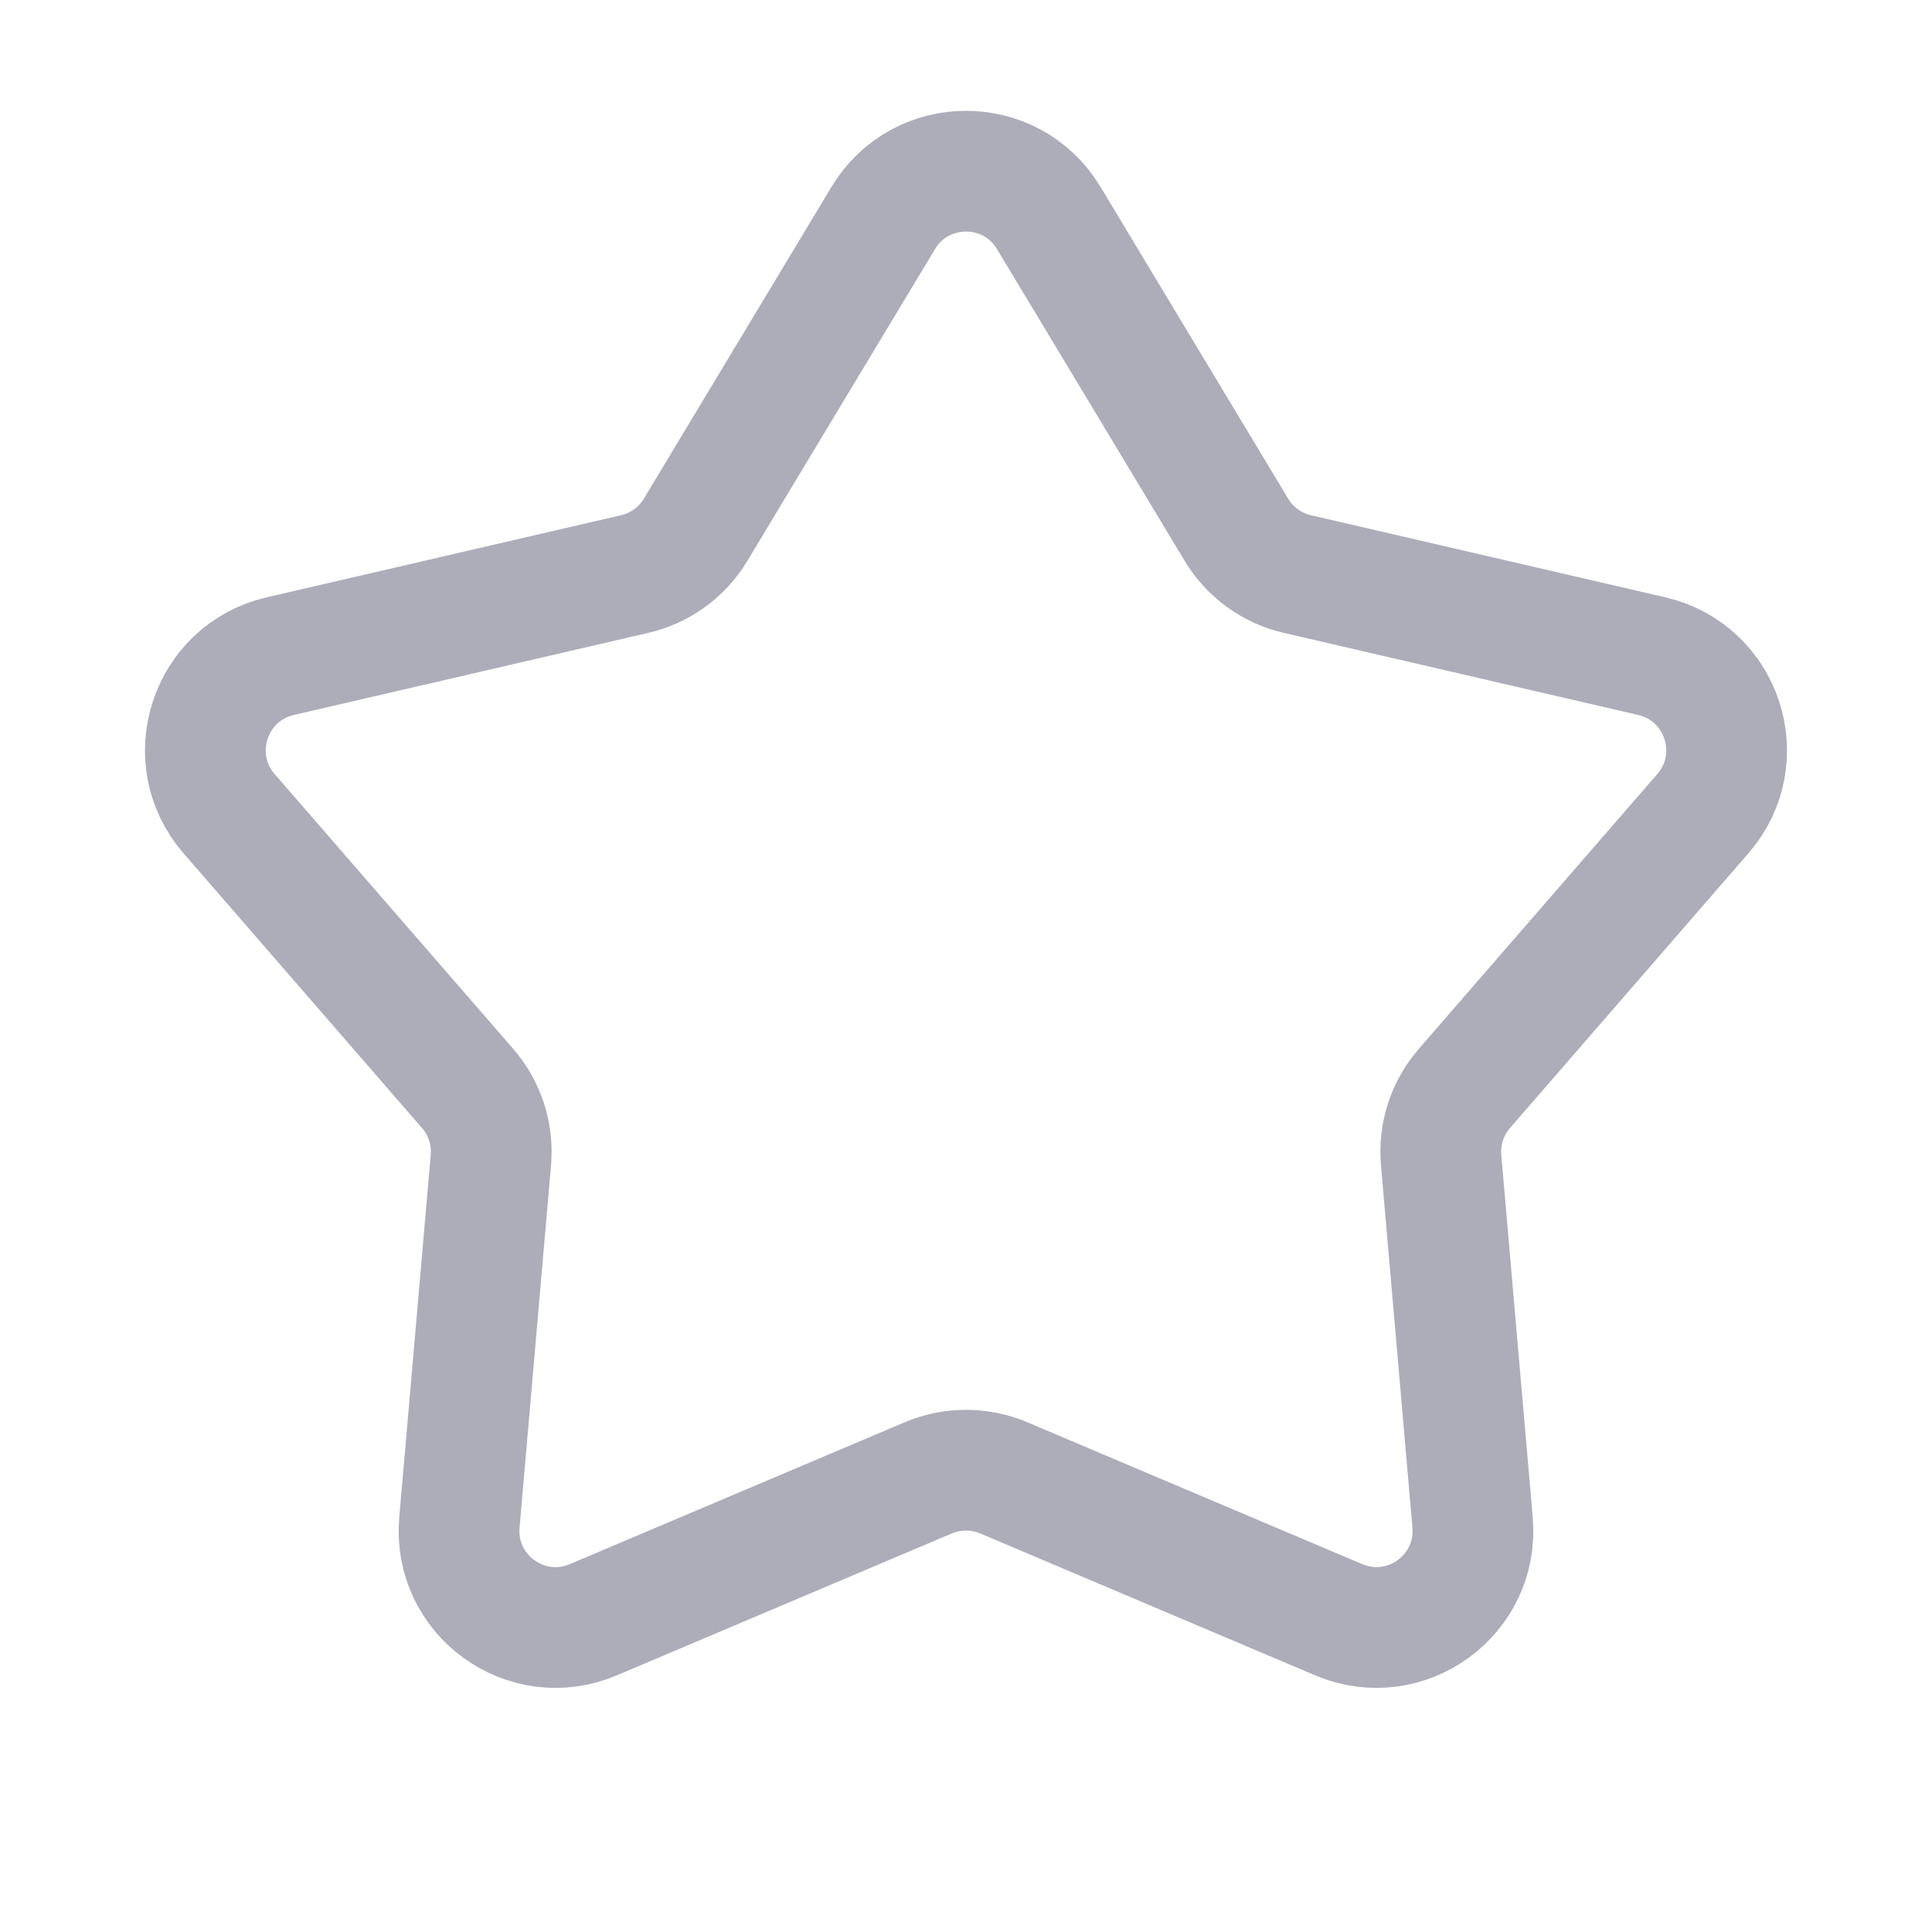
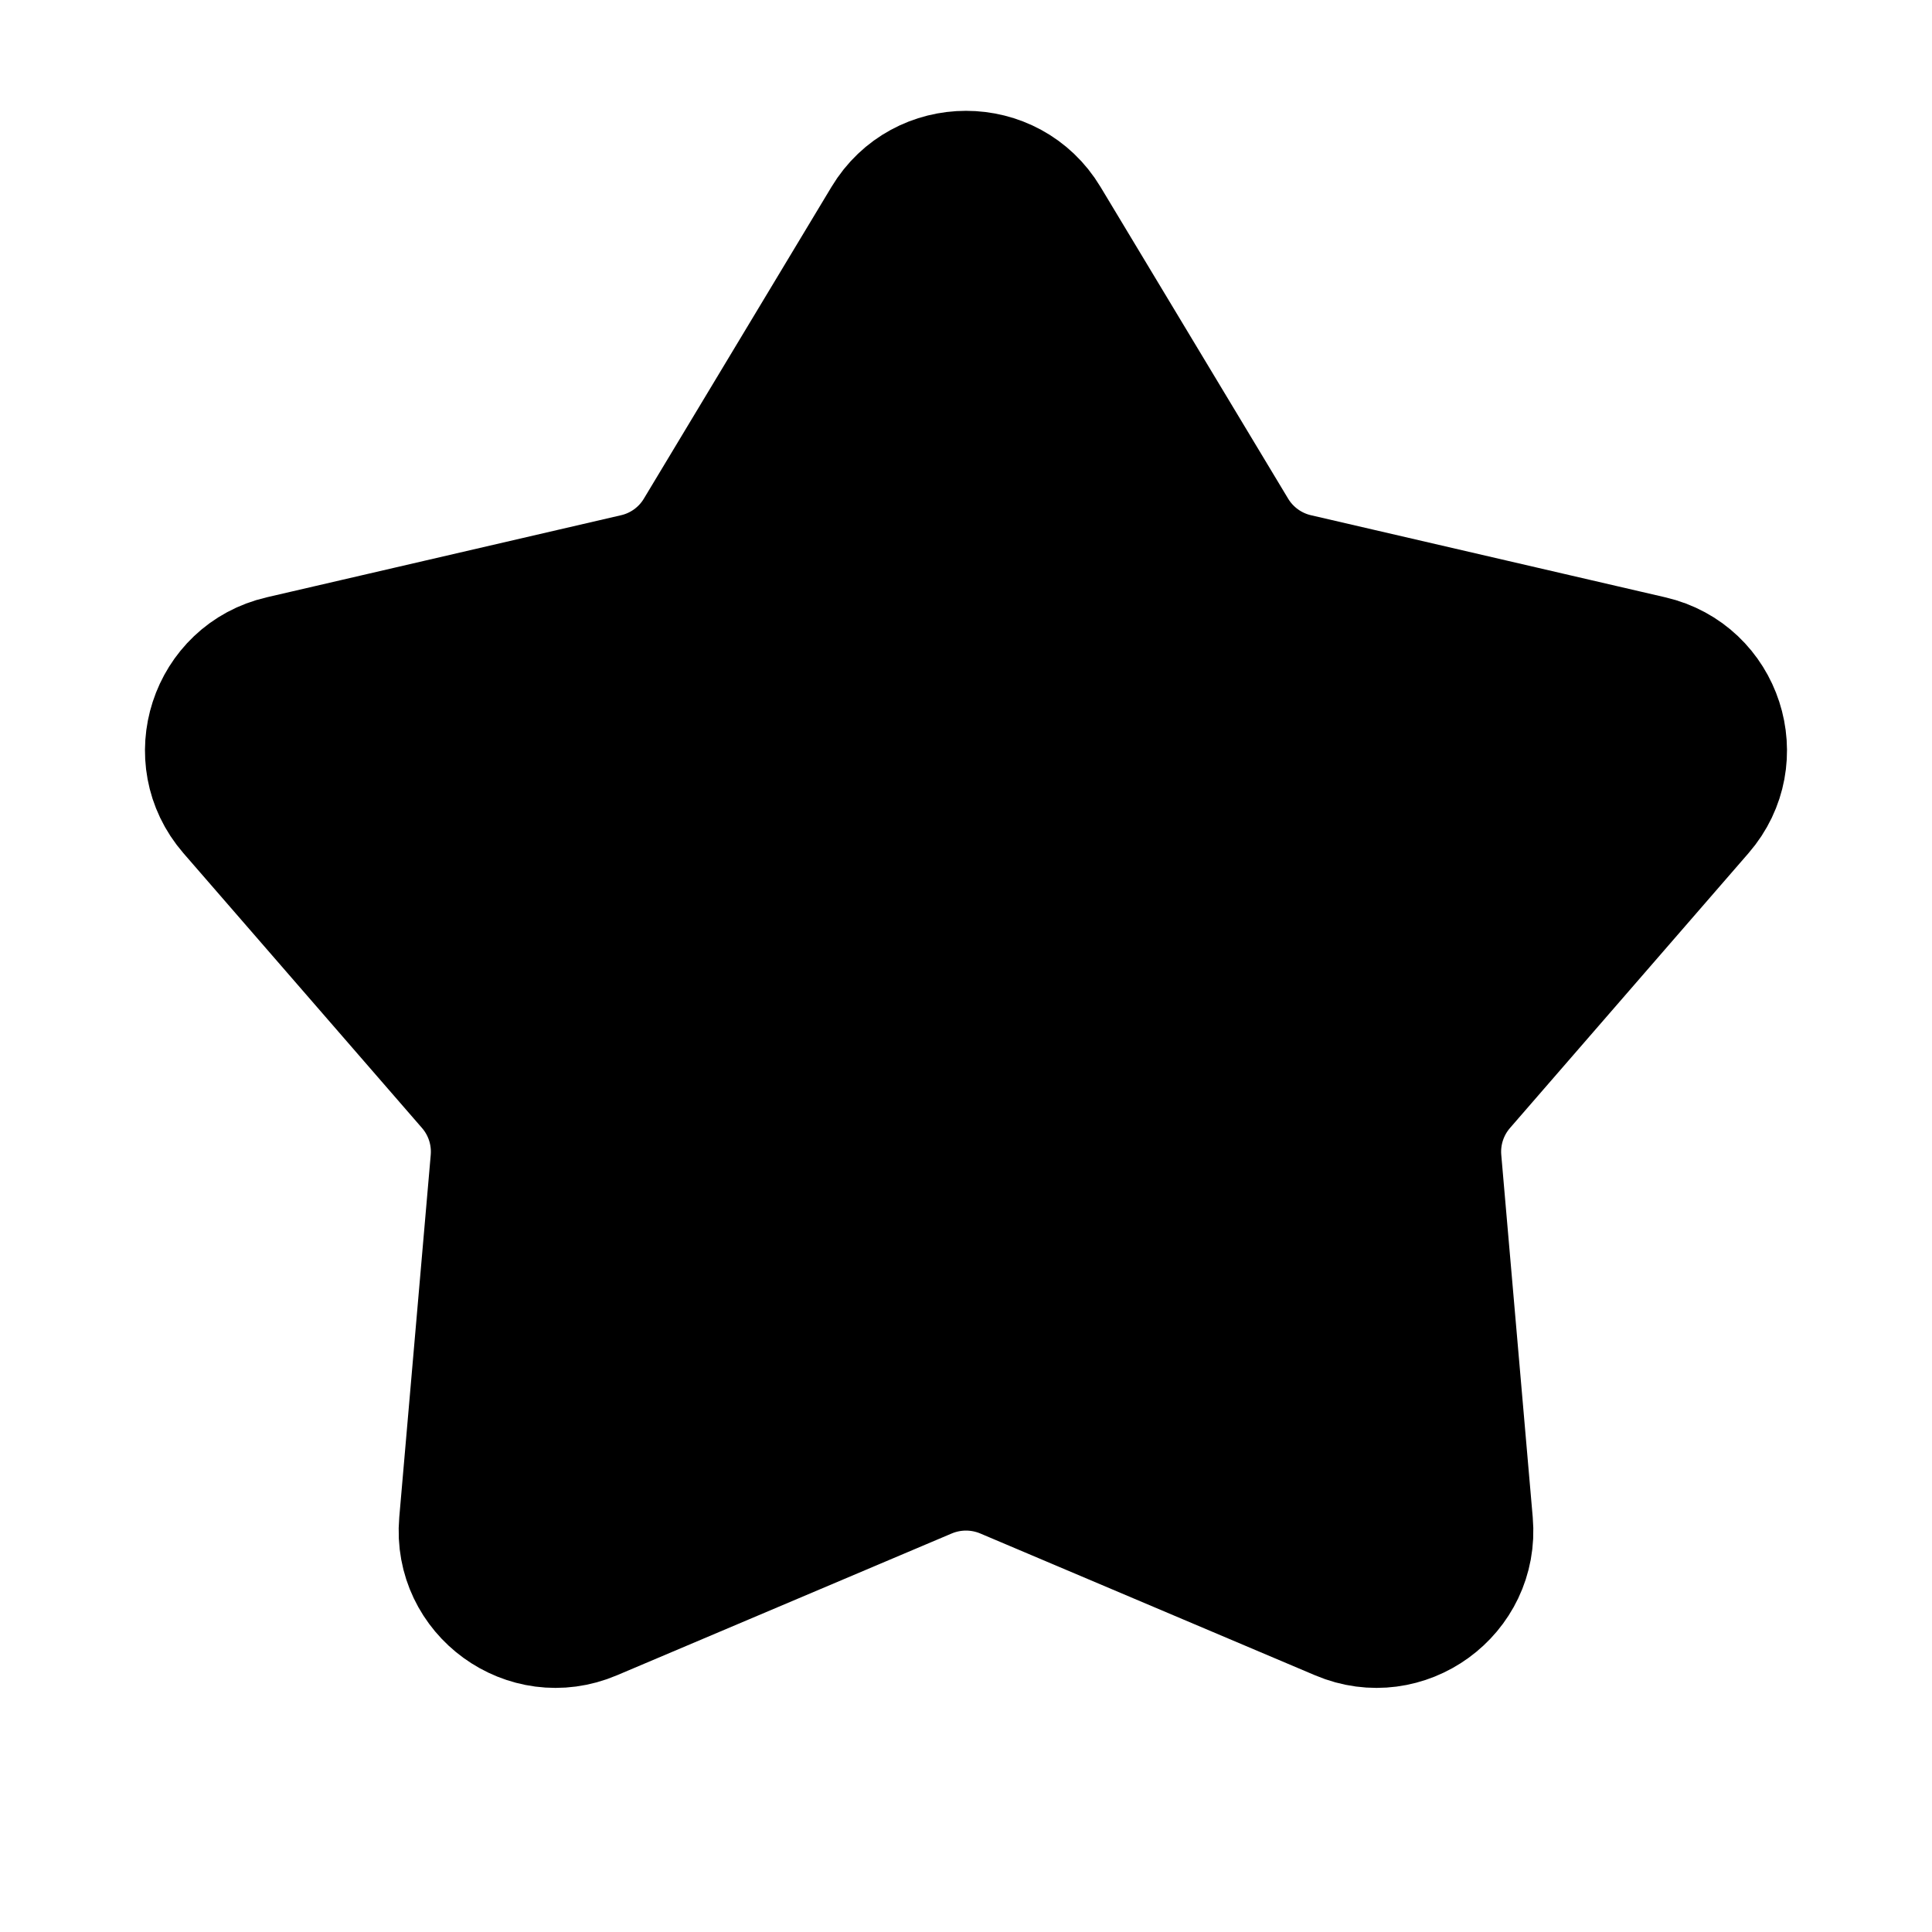
- <svg xmlns="http://www.w3.org/2000/svg" width="24" height="24" viewBox="0 0 24 24" fill="none">
-   <path d="M10.972 2.708C11.438 1.933 12.562 1.933 13.028 2.708L15.359 6.581C15.526 6.859 15.8 7.058 16.116 7.131L20.519 8.151C21.4 8.355 21.747 9.424 21.154 10.107L18.192 13.52C17.979 13.765 17.874 14.086 17.902 14.41L18.293 18.913C18.371 19.814 17.462 20.474 16.63 20.121L12.468 18.358C12.169 18.232 11.831 18.232 11.532 18.358L7.37 20.121C6.538 20.474 5.629 19.814 5.707 18.913L6.098 14.41C6.126 14.086 6.021 13.765 5.808 13.52L2.845 10.107C2.253 9.424 2.6 8.355 3.481 8.151L7.884 7.131C8.201 7.058 8.474 6.859 8.641 6.581L10.972 2.708Z" stroke="#ACADB9" stroke-width="1.5" />
+ <svg xmlns="http://www.w3.org/2000/svg" fill="currentColor" width="24" height="24" viewBox="0 0 24 24">
+   <path d="M10.972 2.708C11.438 1.933 12.562 1.933 13.028 2.708L15.359 6.581C15.526 6.859 15.8 7.058 16.116 7.131L20.519 8.151C21.4 8.355 21.747 9.424 21.154 10.107L18.192 13.52C17.979 13.765 17.874 14.086 17.902 14.41L18.293 18.913C18.371 19.814 17.462 20.474 16.63 20.121L12.468 18.358C12.169 18.232 11.831 18.232 11.532 18.358L7.37 20.121C6.538 20.474 5.629 19.814 5.707 18.913L6.098 14.41C6.126 14.086 6.021 13.765 5.808 13.52L2.845 10.107C2.253 9.424 2.6 8.355 3.481 8.151L7.884 7.131C8.201 7.058 8.474 6.859 8.641 6.581L10.972 2.708Z" stroke="currentColor" stroke-width="1.5" />
</svg>
